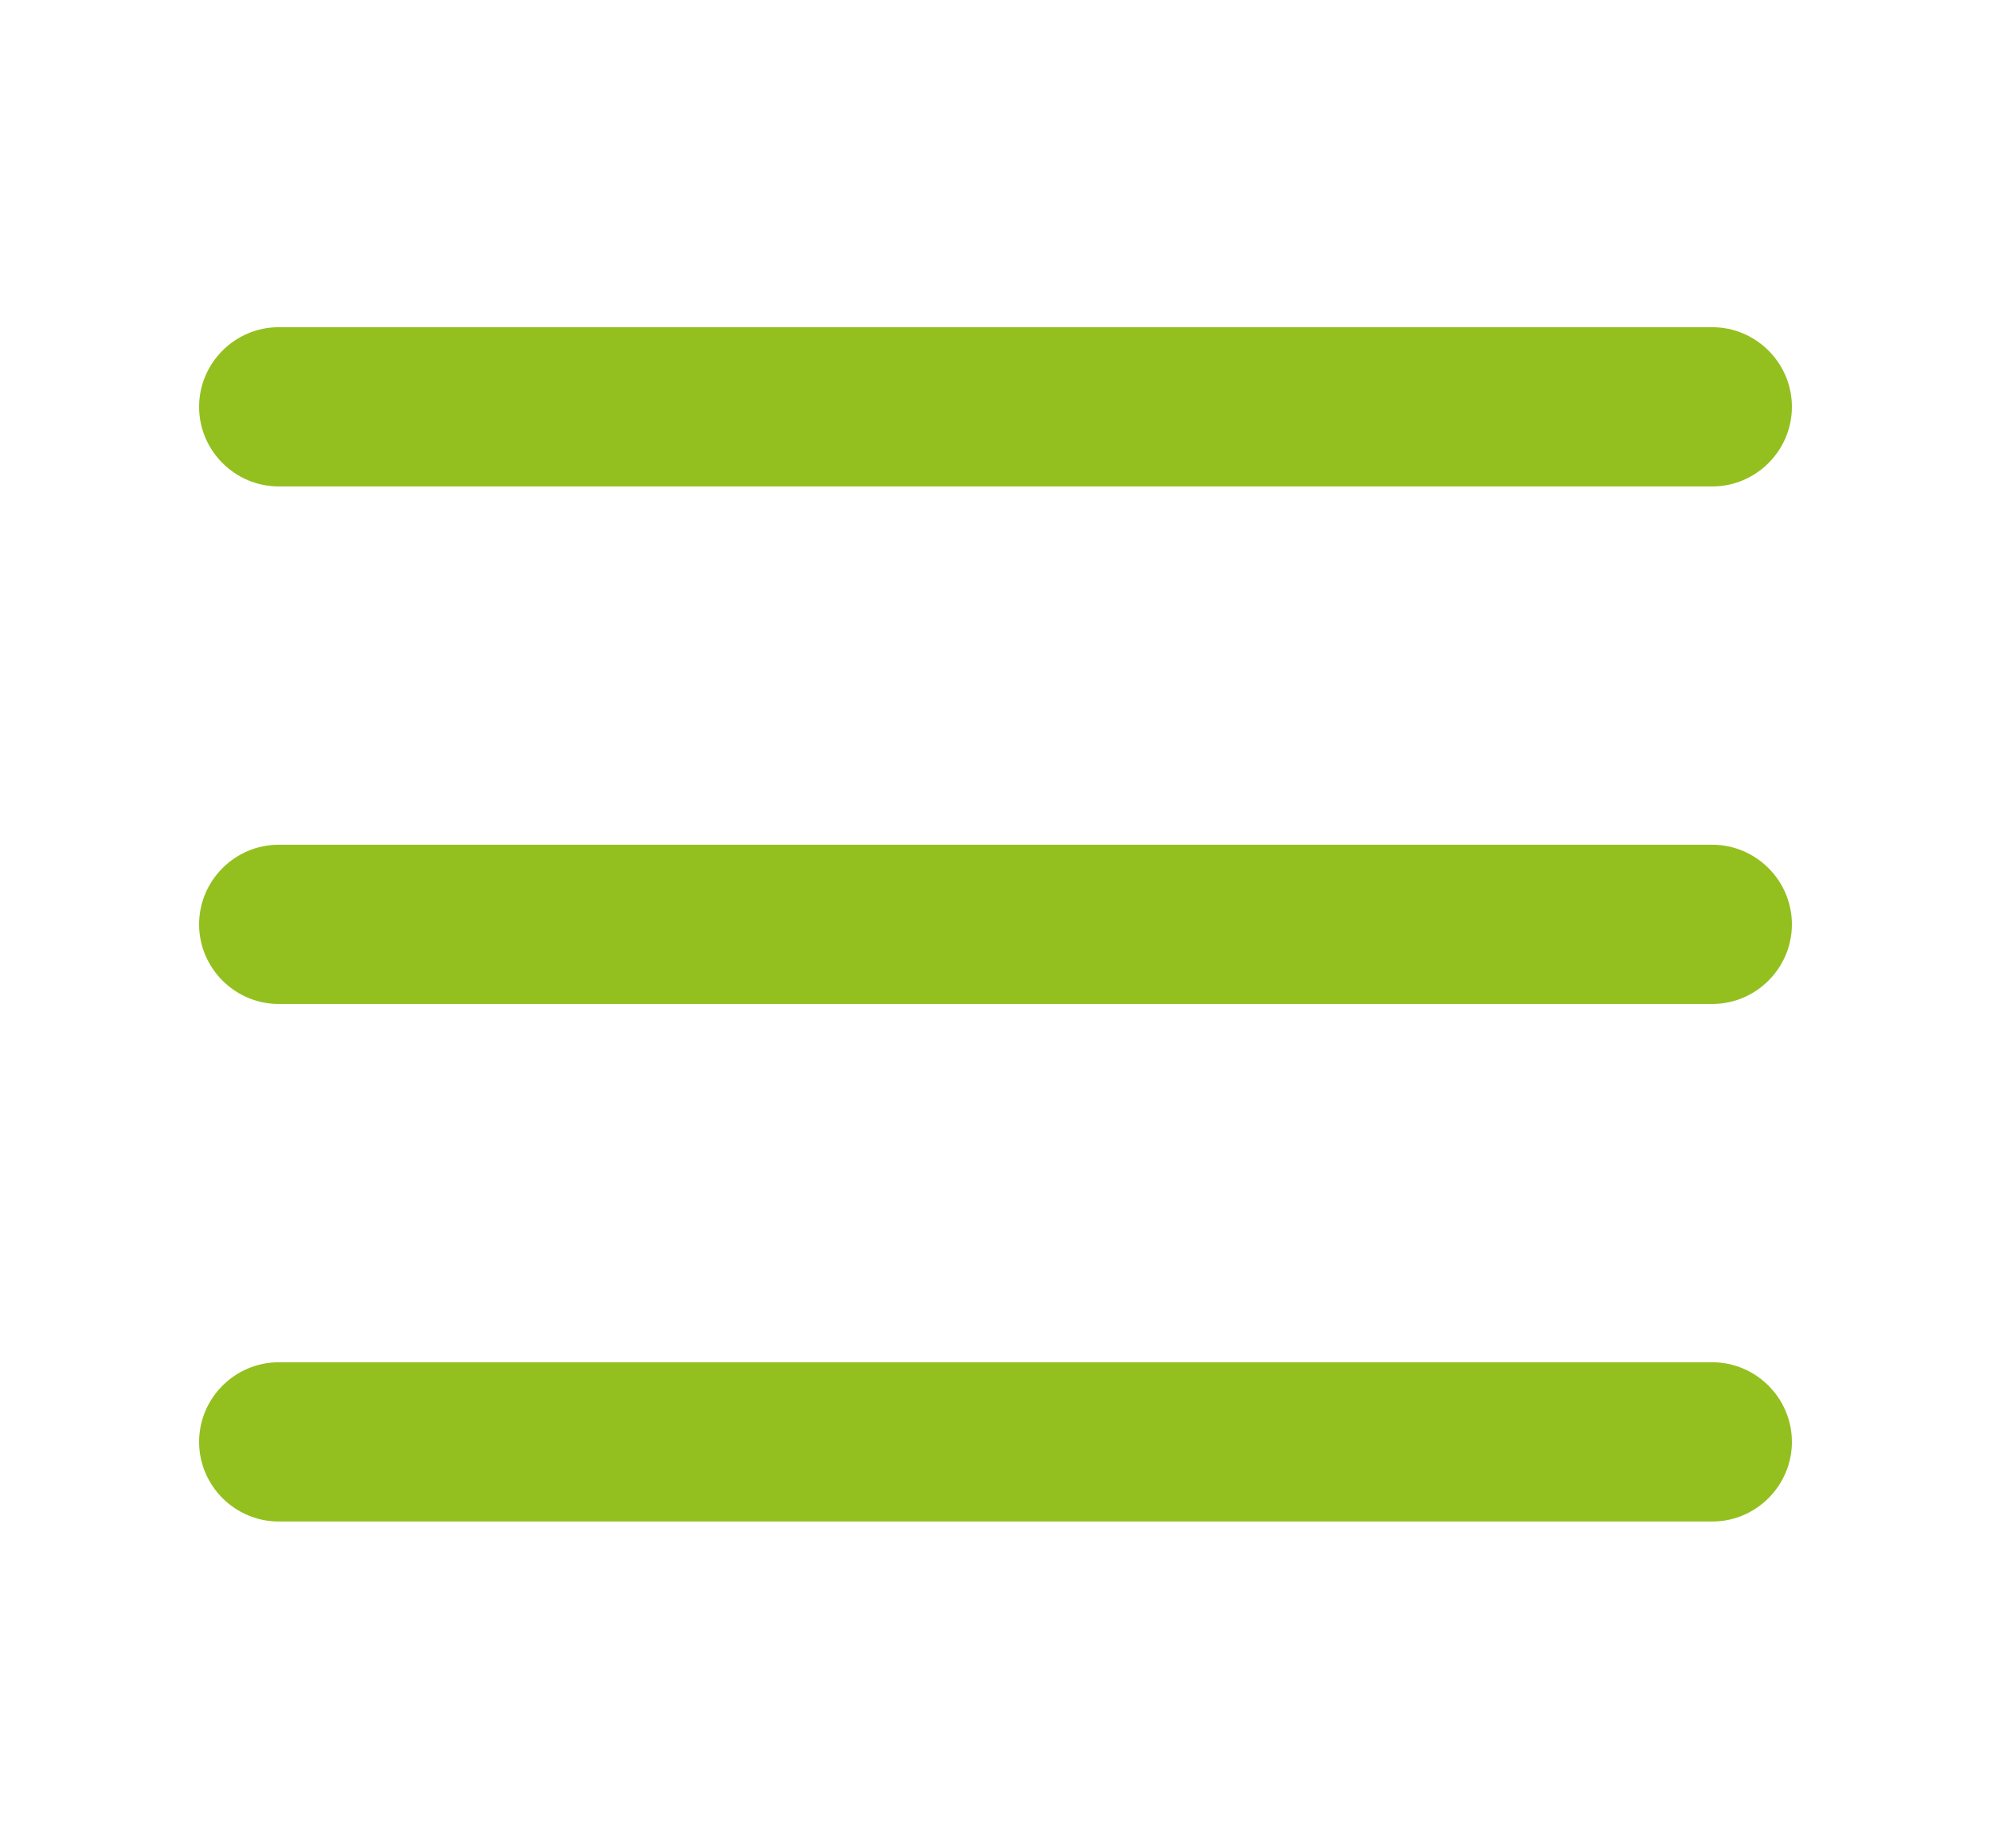
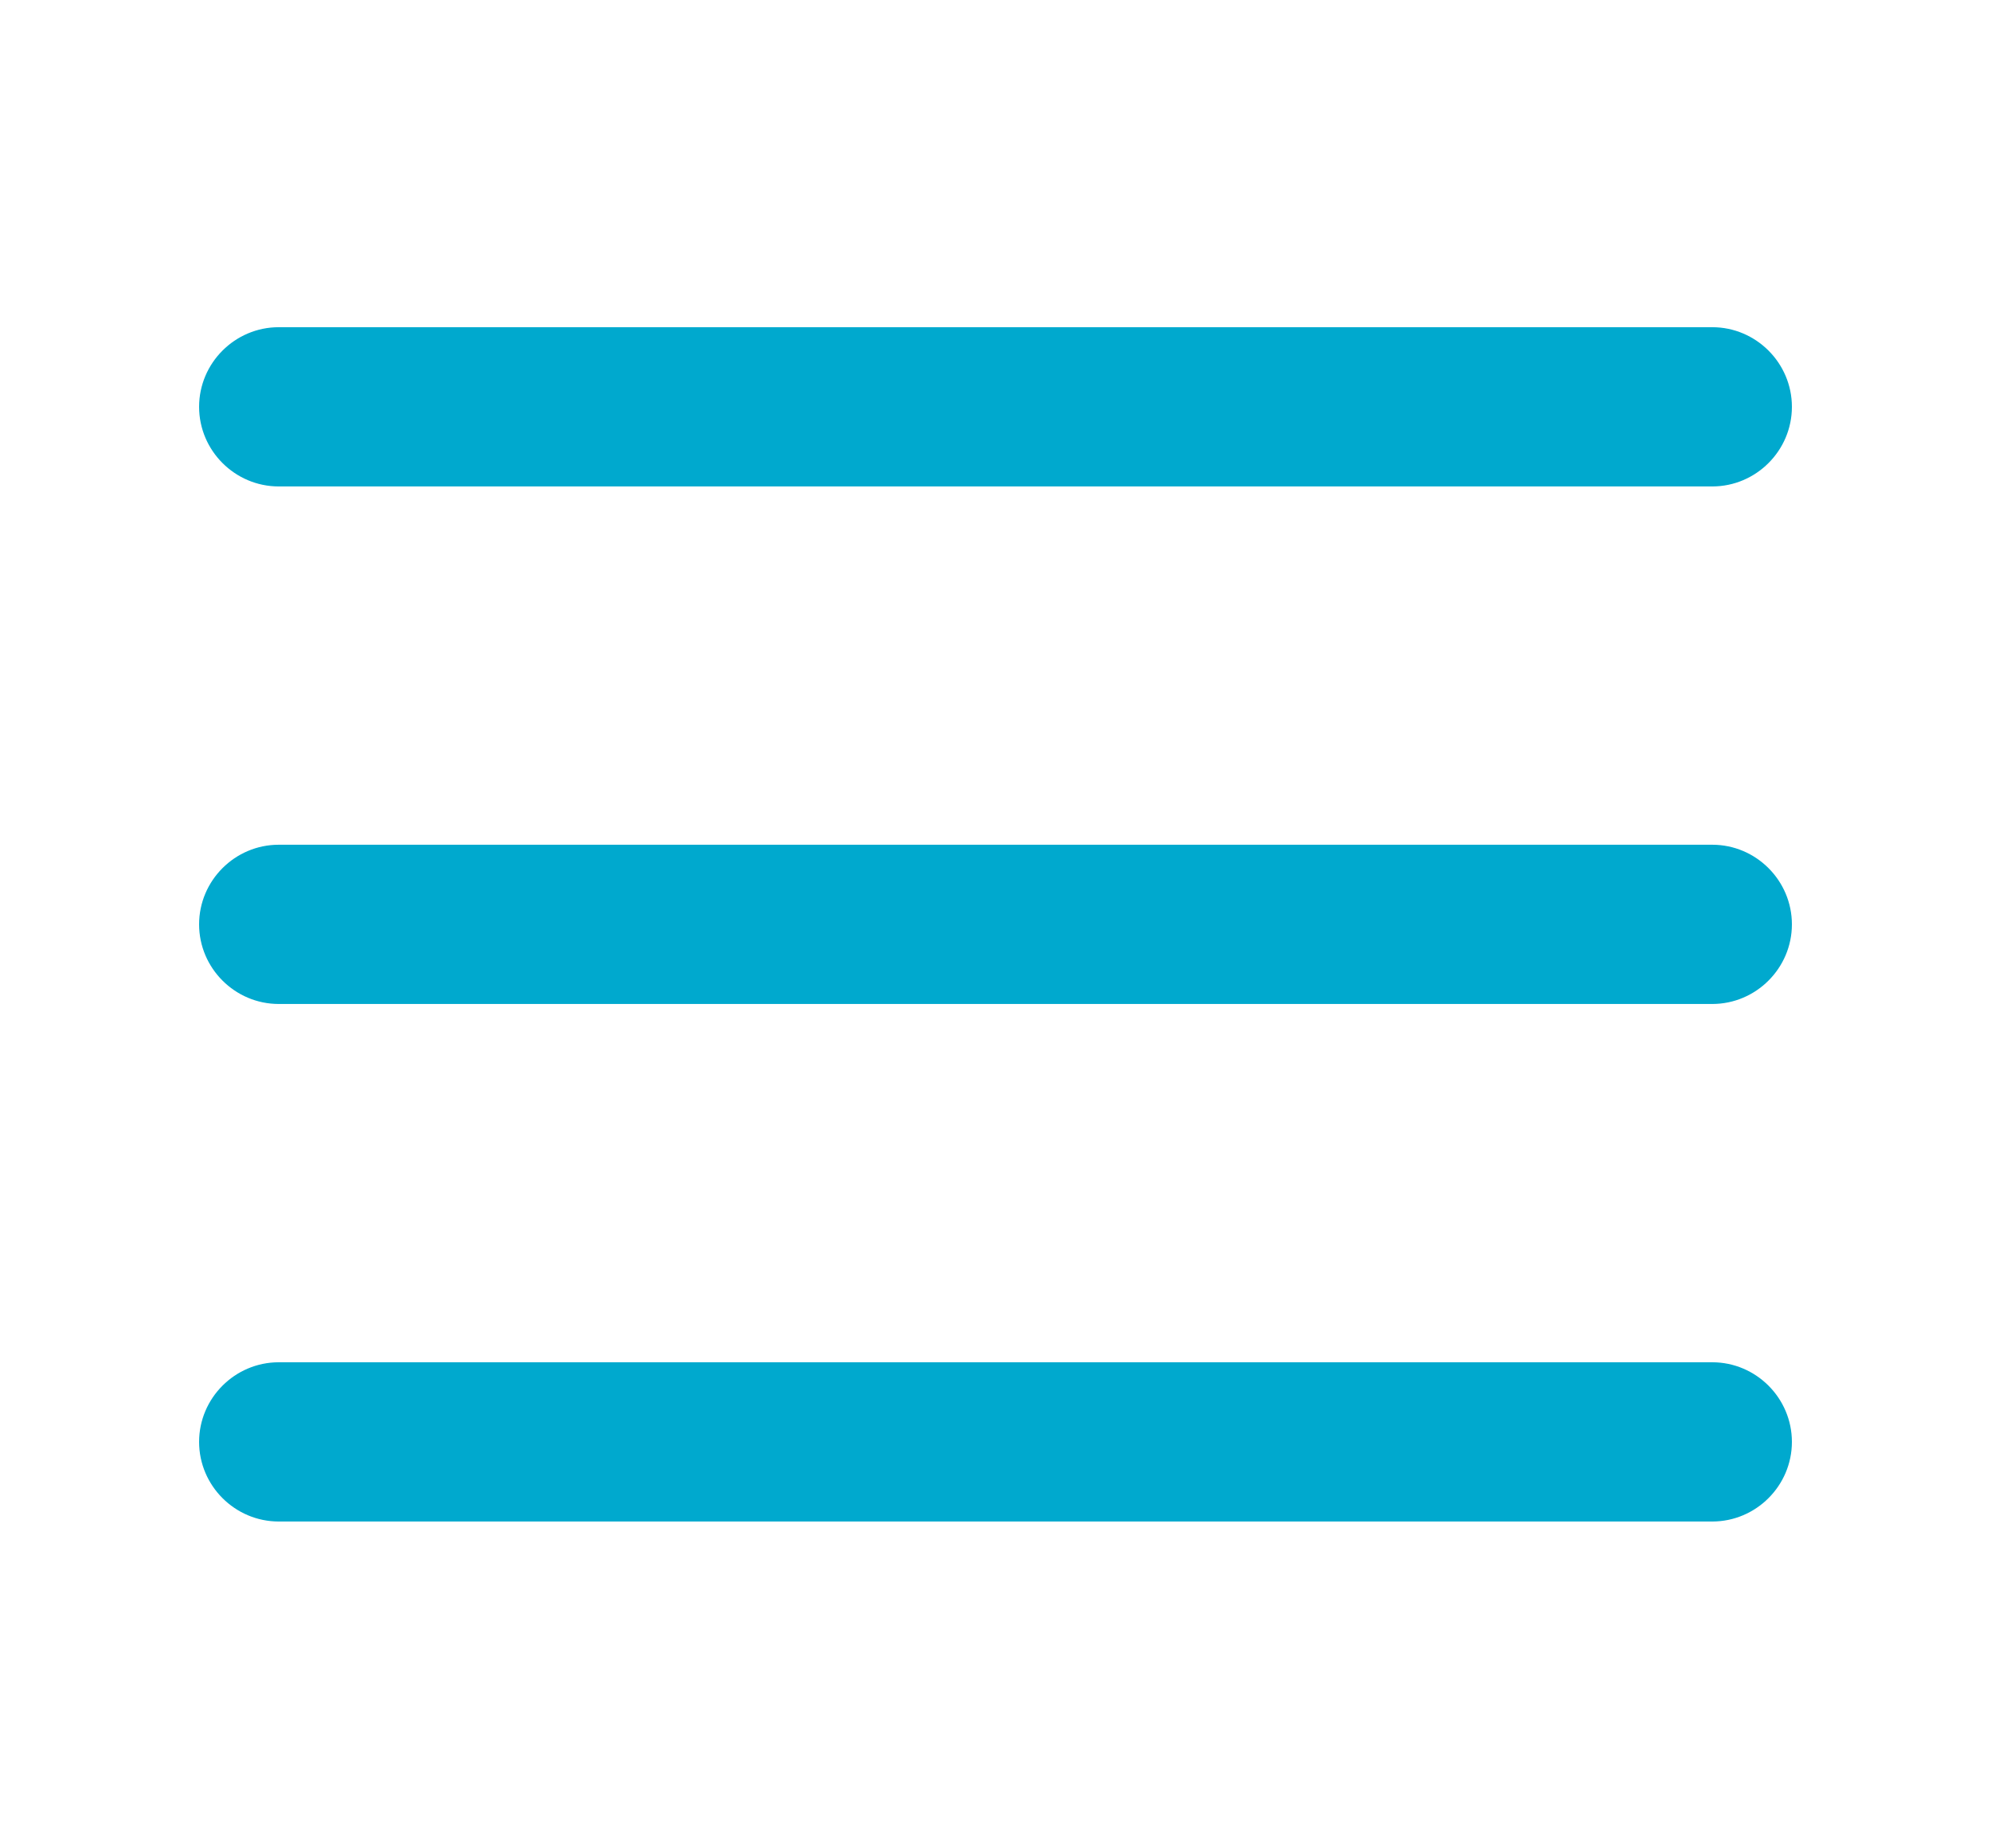
<svg xmlns="http://www.w3.org/2000/svg" version="1.1" id="Layer_1" x="0px" y="0px" viewBox="0 0 100 92.8" style="enable-background:new 0 0 100 92.8;" xml:space="preserve">
  <style type="text/css">
- 	.st0{fill:#93C01F;}
+ 	.st0{fill:#00A9CE;}
</style>
  <g transform="translate(0,-952.3622)">
-     <path class="st0" d="M14,968.8c-2.2,0-4,1.8-4,4s1.8,4,4,4h72c2.2,0,4-1.8,4-4s-1.8-4-4-4H14z M14,994.8c-2.2,0-4,1.8-4,4   c0,2.2,1.8,4,4,4h72c2.2,0,4-1.8,4-4c0-2.2-1.8-4-4-4H14z M14,1020.8c-2.2,0-4,1.8-4,4s1.8,4,4,4h72c2.2,0,4-1.8,4-4s-1.8-4-4-4H14   z" />
+     <path class="st0" d="M14,968.8c-2.2,0-4,1.8-4,4s1.8,4,4,4h72c2.2,0,4-1.8,4-4s-1.8-4-4-4H14z M14,994.8c-2.2,0-4,1.8-4,4   s1.8,4,4,4h72c2.2,0,4-1.8,4-4s-1.8-4-4-4H14z M14,1020.8c-2.2,0-4,1.8-4,4s1.8,4,4,4h72c2.2,0,4-1.8,4-4s-1.8-4-4-4L14,1020.8   L14,1020.8z" />
  </g>
</svg>
